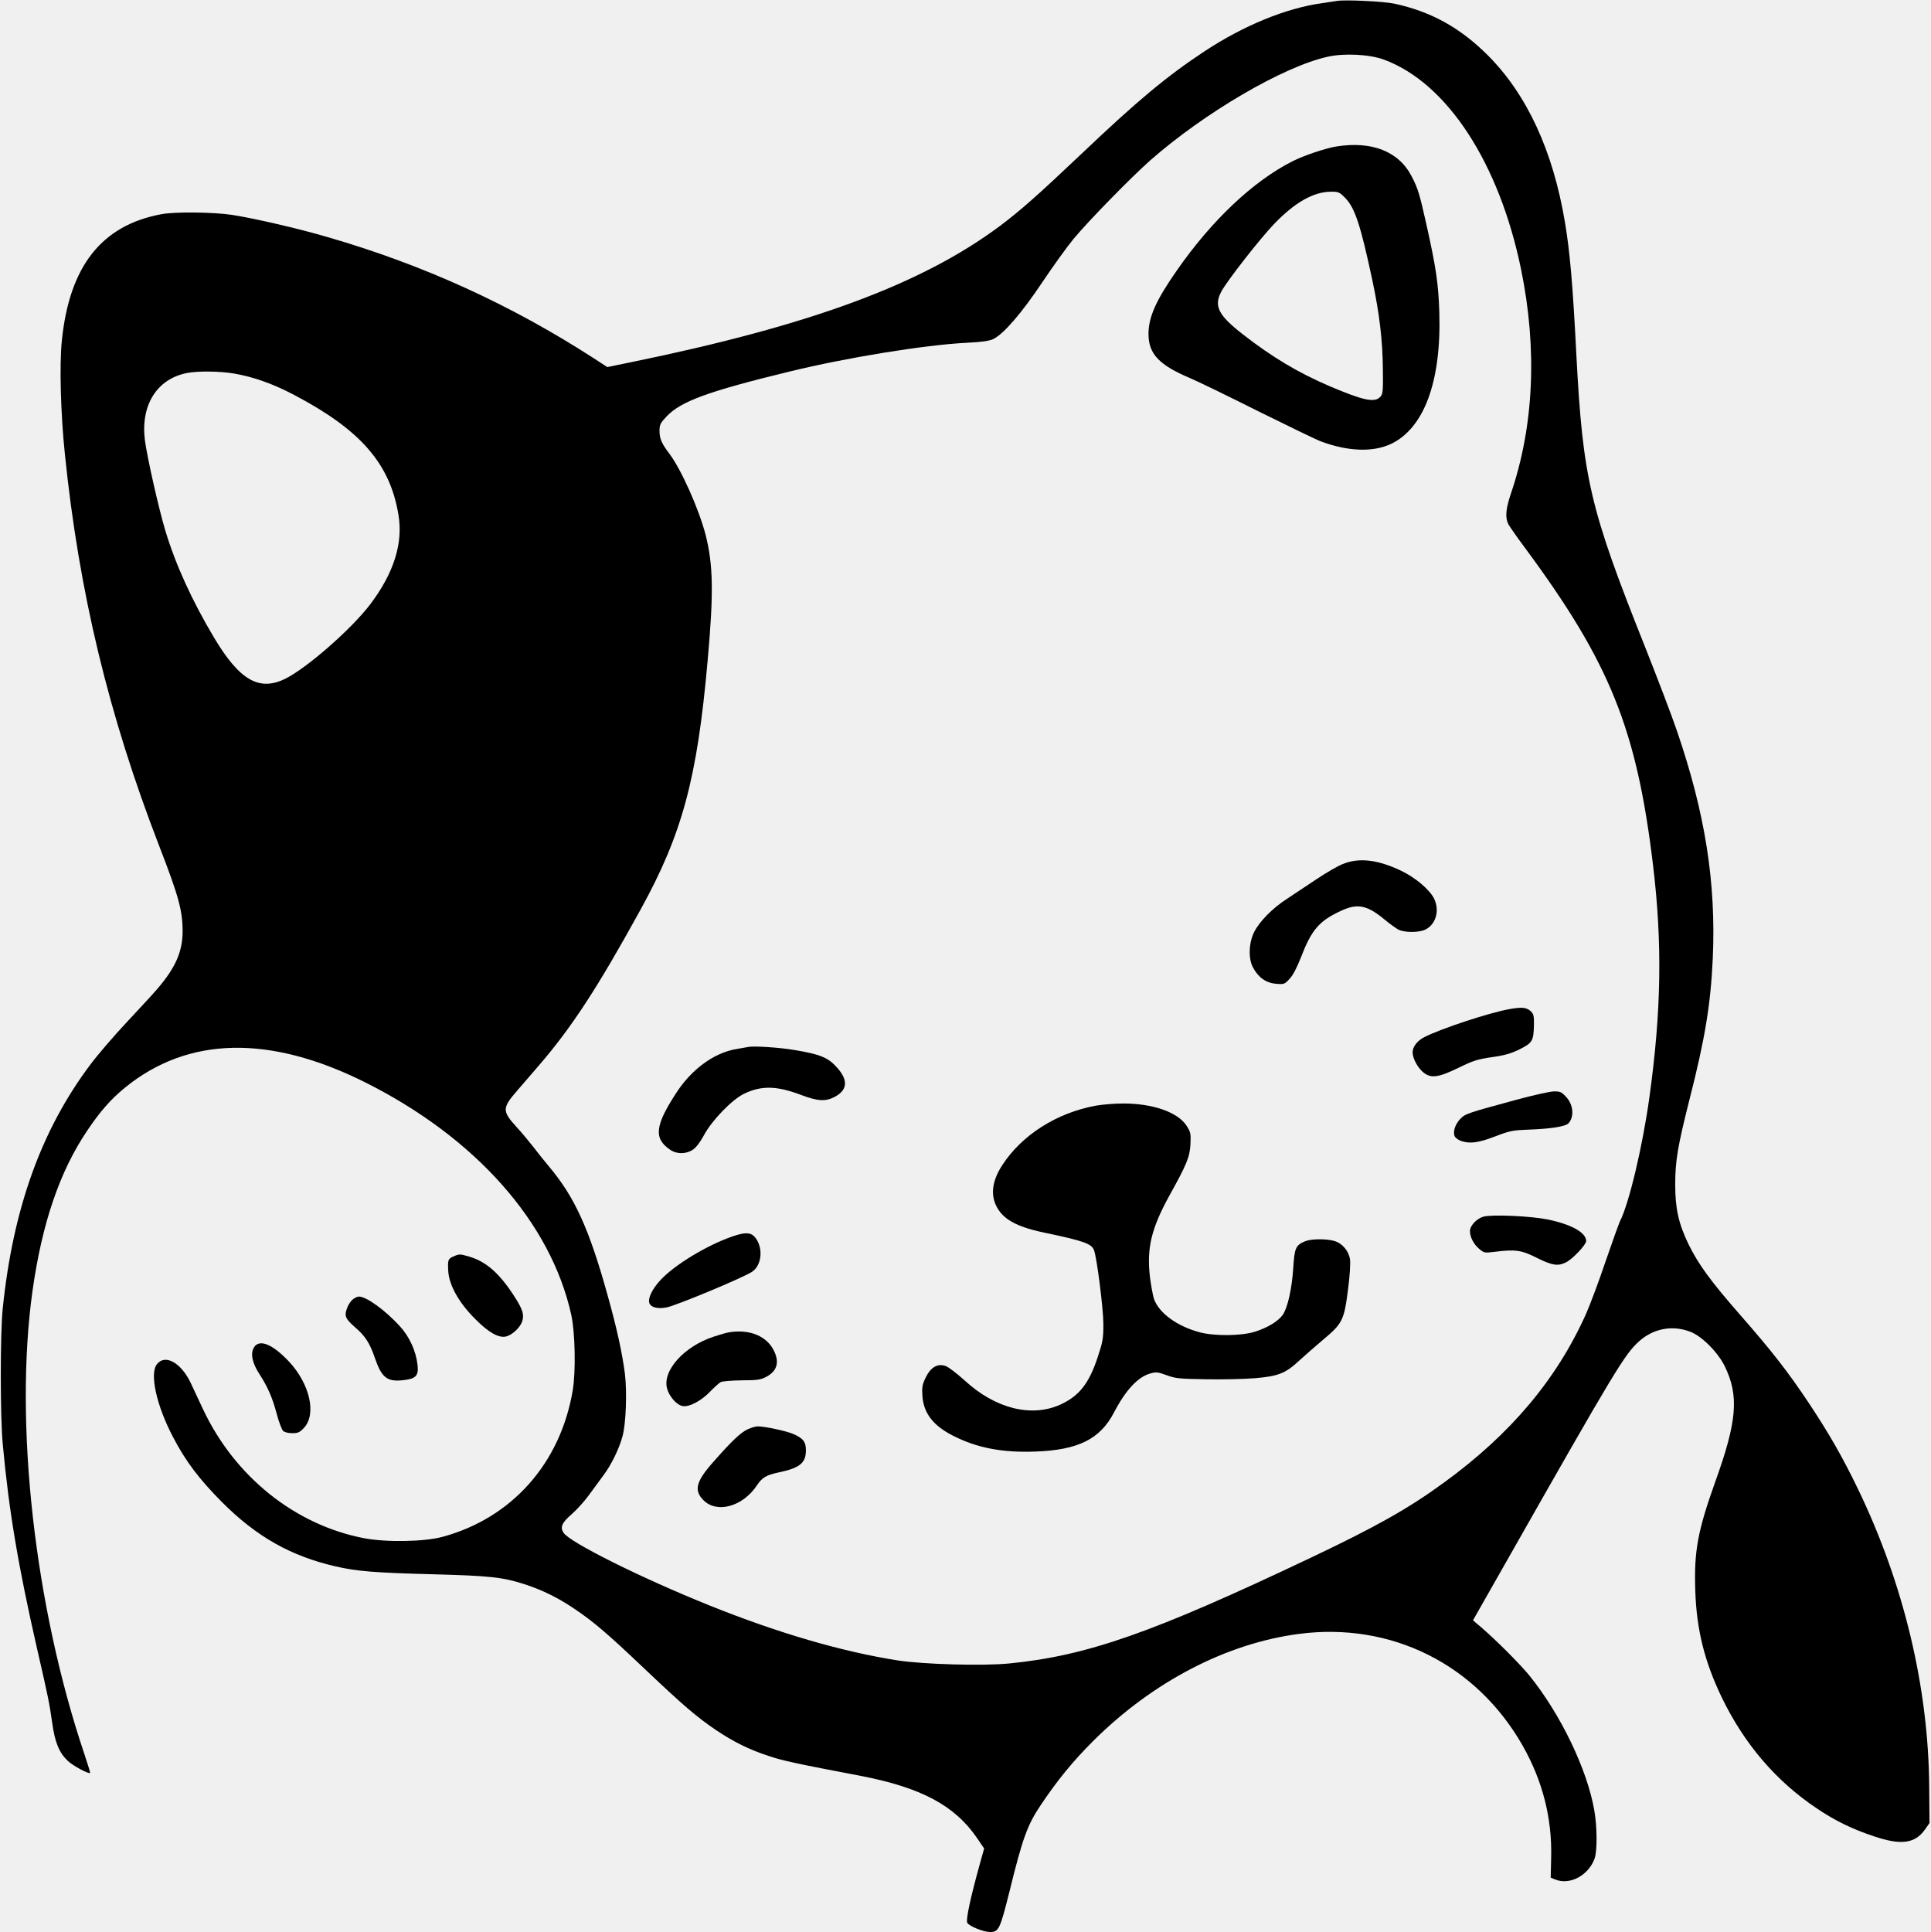
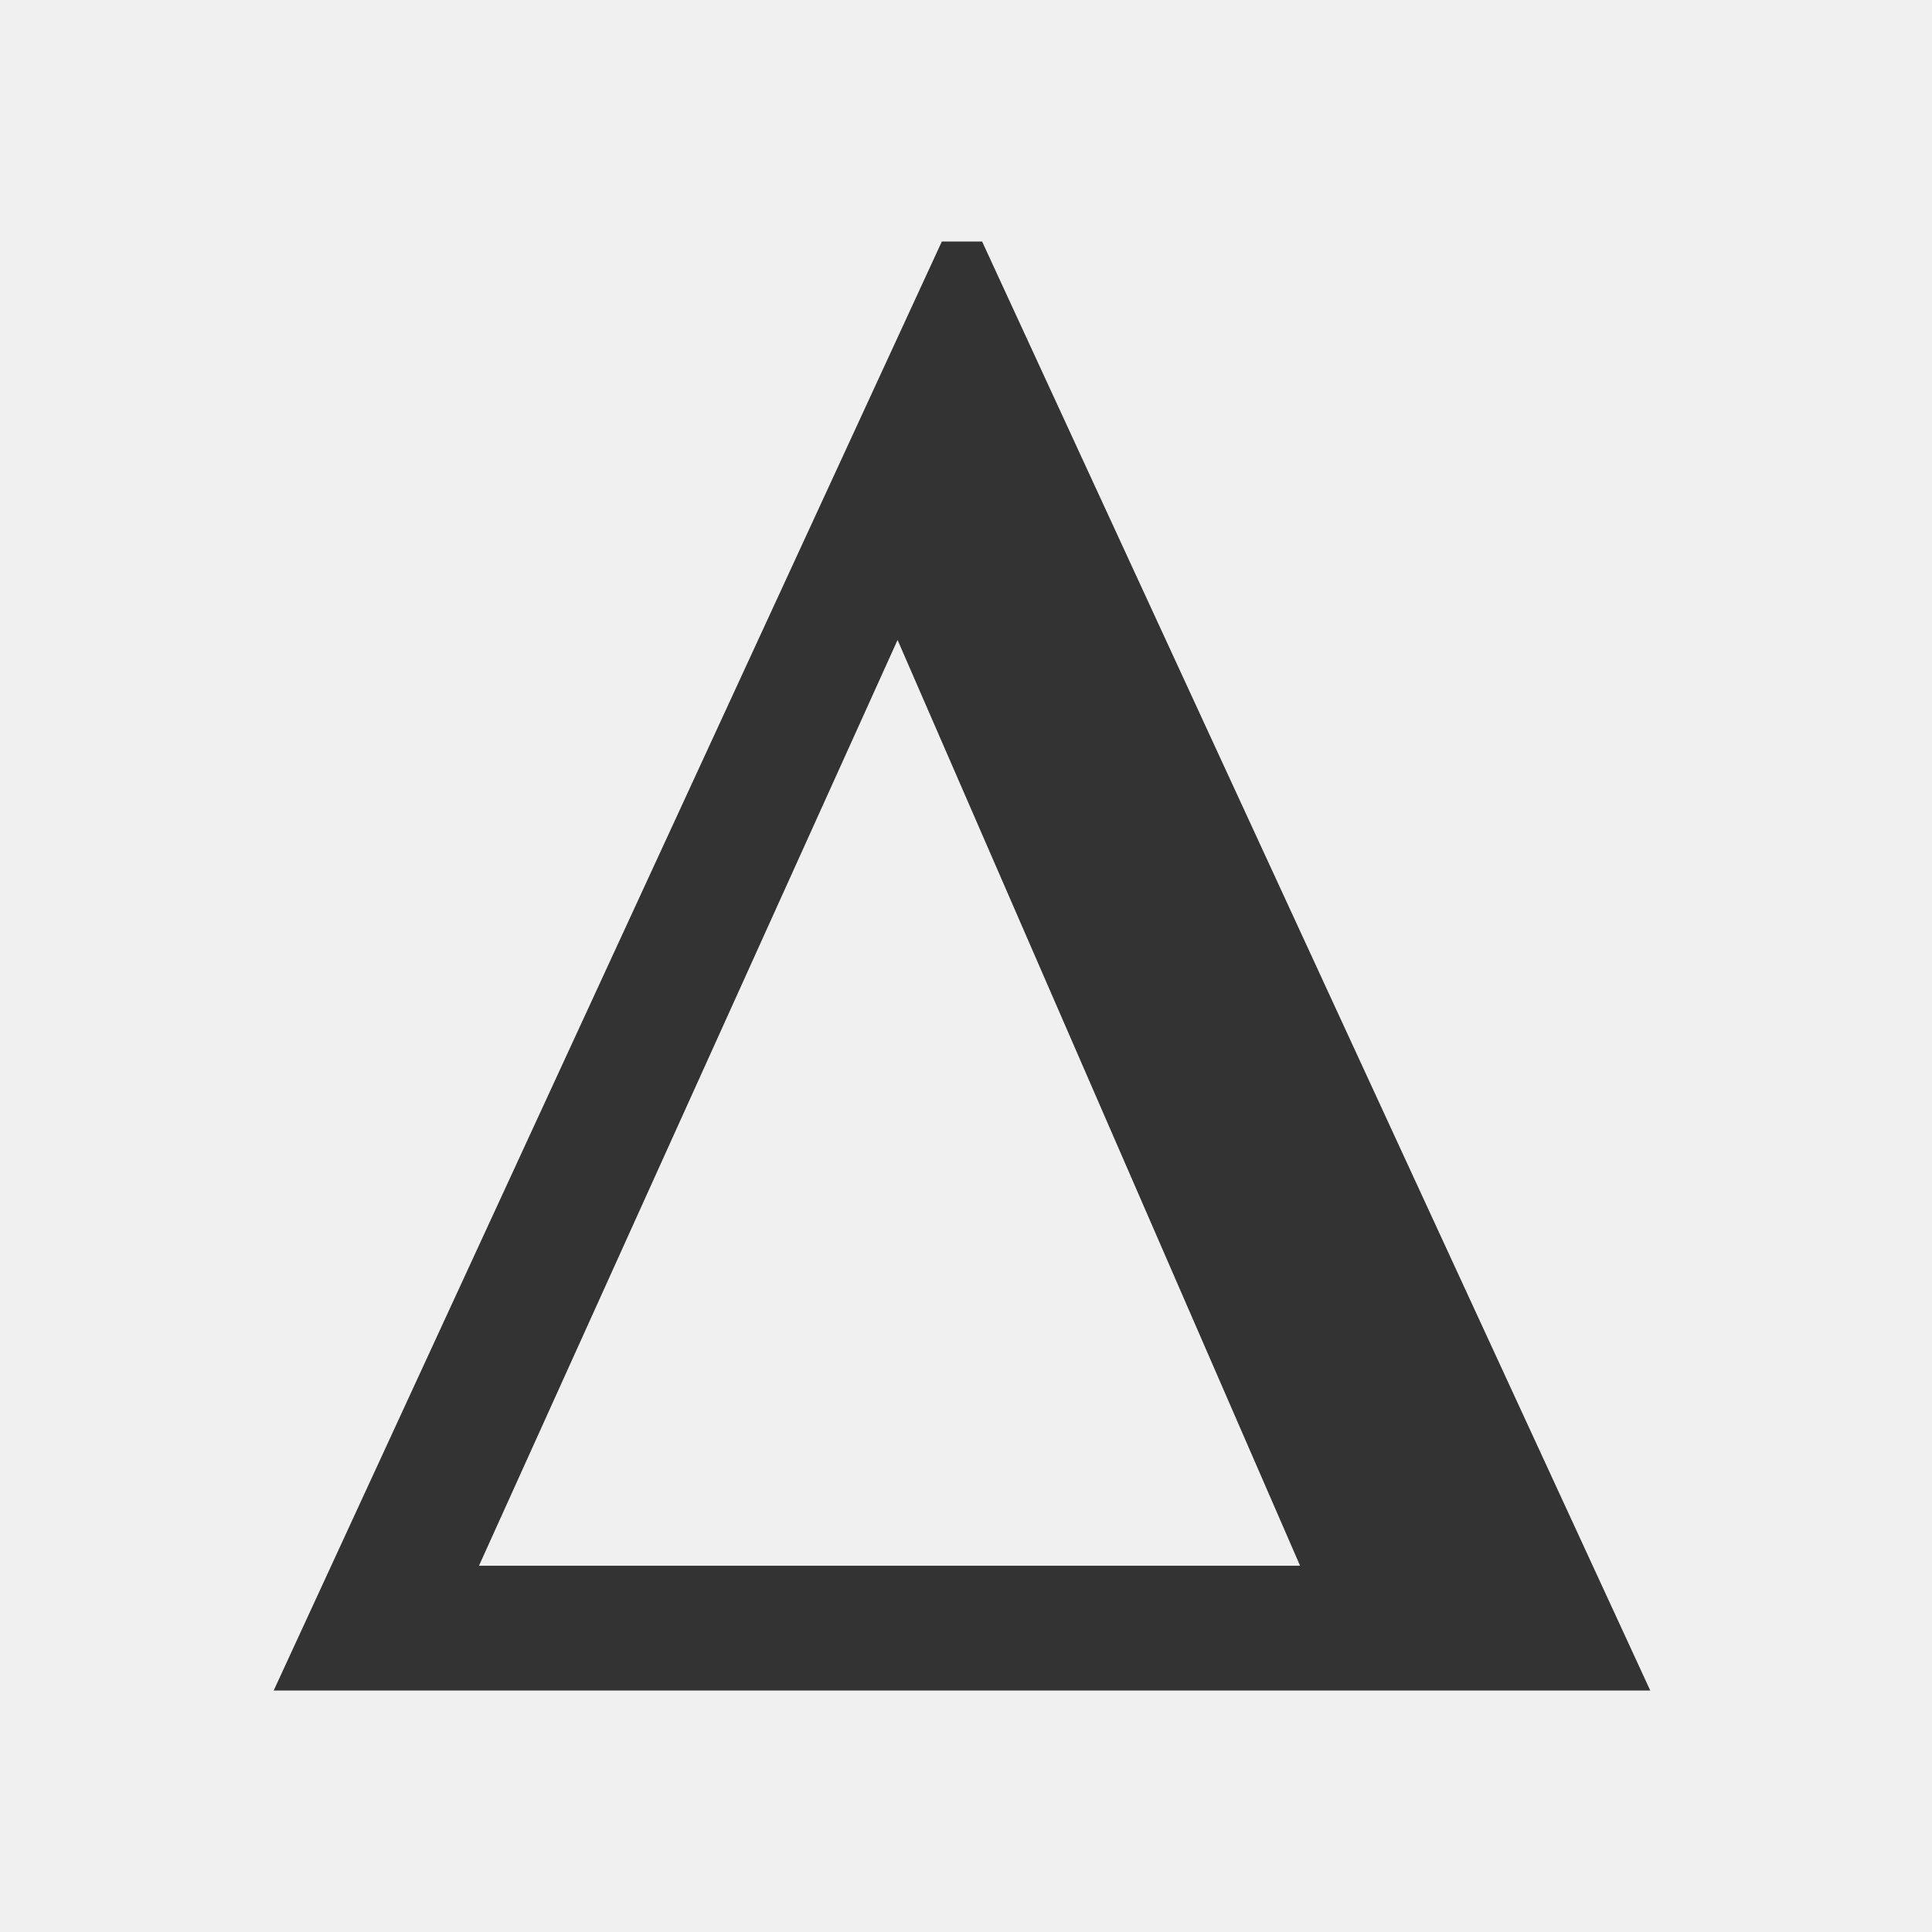
- <svg xmlns="http://www.w3.org/2000/svg" version="1.0" width="1279pt" height="1280pt" viewBox="0 0 1279 1280" preserveAspectRatio="xMidYMid meet">
-   <g transform="translate(0,1280) scale(0.1,-0.1)" fill="#000000" stroke="none">
-     <path d="M8860 12794 c-14 -2 -59 -9 -100 -15 -239 -33 -517 -147 -776 -317 -253 -167 -443 -325 -819 -682 -289 -274 -407 -378 -542 -479 -519 -386 -1257 -658 -2443 -901 l-156 -32 -89 58 c-553 357 -1131 620 -1767 804 -195 57 -477 122 -628 146 -125 19 -378 22 -470 5 -396 -73 -610 -344 -660 -836 -17 -158 -8 -489 20 -755 94 -917 291 -1732 625 -2595 130 -336 155 -428 155 -568 -1 -133 -47 -238 -167 -378 -26 -31 -117 -129 -200 -218 -84 -89 -193 -216 -242 -281 -327 -434 -515 -957 -583 -1620 -17 -164 -17 -713 0 -895 41 -446 102 -807 228 -1360 75 -325 82 -363 100 -490 18 -130 46 -197 103 -251 33 -32 139 -89 148 -80 2 1 -15 56 -37 122 -331 981 -467 2193 -345 3069 63 449 180 794 364 1066 84 125 155 206 249 283 417 340 958 352 1592 35 731 -366 1229 -927 1365 -1539 26 -118 31 -375 10 -501 -81 -484 -404 -847 -863 -971 -121 -33 -373 -37 -520 -9 -458 88 -858 409 -1068 857 -25 55 -62 131 -80 171 -64 135 -170 194 -224 125 -50 -62 -4 -272 106 -482 83 -160 174 -280 324 -431 228 -229 457 -359 755 -427 138 -32 259 -42 645 -52 374 -10 459 -19 603 -65 115 -37 218 -87 326 -159 133 -89 222 -165 476 -406 251 -238 343 -317 469 -402 118 -79 219 -129 347 -171 94 -32 188 -52 609 -132 404 -78 626 -196 775 -414 l46 -68 -25 -89 c-67 -241 -97 -383 -87 -403 12 -22 107 -61 151 -61 58 0 66 17 130 273 86 350 118 437 206 568 110 164 210 287 348 425 394 392 882 646 1363 709 611 80 1175 -201 1482 -740 132 -232 196 -482 189 -743 l-3 -132 30 -12 c96 -40 221 27 261 139 18 52 17 209 -2 318 -47 272 -223 638 -431 895 -61 75 -221 235 -320 320 l-53 45 236 415 c707 1245 769 1347 864 1433 94 85 219 109 337 65 78 -28 185 -136 231 -229 96 -197 82 -365 -63 -767 -116 -325 -141 -460 -132 -720 8 -257 61 -471 177 -711 149 -307 359 -552 628 -732 123 -83 235 -137 379 -185 180 -61 272 -48 338 45 l30 43 -2 236 c-4 659 -168 1348 -472 1977 -103 213 -190 365 -326 570 -138 207 -243 342 -456 585 -195 223 -275 333 -340 465 -66 136 -89 237 -89 395 0 160 16 253 94 563 104 407 141 633 155 939 22 501 -50 960 -239 1510 -33 97 -128 346 -211 555 -364 913 -411 1112 -454 1933 -24 472 -43 684 -76 880 -79 471 -251 842 -508 1101 -185 185 -377 292 -623 345 -70 15 -326 27 -378 18z m310 -389 c418 -154 764 -684 909 -1391 108 -528 85 -1038 -69 -1488 -33 -99 -38 -156 -15 -200 8 -15 57 -85 109 -155 564 -762 742 -1203 850 -2111 61 -511 54 -960 -25 -1530 -45 -325 -135 -704 -195 -821 -7 -15 -50 -134 -95 -265 -44 -131 -103 -288 -130 -349 -194 -433 -500 -797 -942 -1118 -234 -171 -447 -291 -883 -498 -1049 -498 -1480 -649 -1998 -700 -175 -17 -564 -6 -736 20 -370 58 -792 181 -1245 363 -458 184 -929 419 -971 483 -24 37 -11 67 55 124 33 29 83 84 112 124 29 40 73 99 97 132 54 72 105 178 127 260 23 84 30 291 16 411 -18 141 -54 305 -116 526 -122 439 -218 648 -386 848 -30 36 -77 94 -104 130 -28 36 -78 96 -112 133 -96 105 -96 126 1 238 35 41 100 116 145 168 219 254 389 514 675 1034 277 502 376 870 445 1652 40 444 37 631 -13 829 -44 172 -163 438 -242 542 -49 64 -64 98 -64 149 0 41 5 51 45 94 95 102 276 168 815 299 380 93 898 177 1175 191 102 5 150 12 177 25 68 33 188 172 323 374 71 106 165 237 209 290 104 125 381 407 508 520 360 316 881 621 1175 686 109 25 279 16 373 -19z m-7618 -2080 c128 -22 260 -69 398 -142 439 -231 634 -454 690 -793 32 -188 -30 -385 -184 -590 -123 -164 -422 -426 -566 -497 -173 -85 -303 -10 -472 273 -146 245 -255 484 -322 707 -44 145 -122 492 -136 601 -29 233 80 406 280 445 72 14 220 12 312 -4z" />
-     <path d="M8851 11829 c-71 -12 -216 -61 -288 -98 -259 -131 -535 -391 -766 -724 -137 -196 -187 -308 -187 -419 0 -132 69 -206 275 -293 50 -21 252 -119 449 -218 198 -98 387 -190 420 -202 177 -66 342 -72 461 -17 221 104 336 414 322 872 -6 190 -21 294 -86 585 -44 196 -55 235 -96 314 -85 168 -265 239 -504 200z m64 -342 c64 -67 101 -182 179 -547 47 -223 67 -393 69 -586 2 -146 0 -164 -17 -183 -37 -41 -114 -24 -335 70 -210 90 -382 193 -576 344 -163 127 -194 188 -142 284 37 70 256 350 350 448 138 143 260 212 376 213 51 0 57 -3 96 -43z" />
-     <path d="M8896 7075 c-33 -13 -110 -58 -170 -98 -61 -41 -150 -100 -197 -131 -98 -63 -185 -152 -220 -223 -35 -72 -38 -174 -7 -232 36 -68 87 -103 153 -109 53 -4 57 -3 89 32 23 24 48 72 76 143 69 180 119 240 260 306 113 54 177 42 294 -55 32 -27 73 -56 90 -66 42 -22 141 -22 184 1 69 37 92 129 53 206 -30 58 -123 137 -215 181 -156 75 -282 90 -390 45z" />
-     <path d="M10005 6115 c-133 -23 -455 -129 -567 -186 -47 -24 -78 -64 -78 -101 0 -39 32 -100 70 -132 51 -42 99 -36 233 29 98 48 126 57 222 71 86 12 126 24 184 52 85 43 92 55 95 159 1 60 -2 75 -19 91 -28 28 -60 31 -140 17z" />
-     <path d="M4960 5864 c-14 -2 -52 -9 -85 -15 -143 -25 -289 -131 -389 -282 -146 -222 -157 -309 -46 -384 44 -31 106 -30 151 0 21 14 49 50 74 97 52 97 186 236 266 274 115 55 216 53 379 -9 109 -41 160 -44 221 -12 84 45 90 109 18 191 -61 70 -113 91 -289 120 -93 16 -261 27 -300 20z" />
-     <path d="M10045 5513 c-332 -90 -336 -92 -371 -128 -34 -37 -49 -87 -34 -115 5 -10 24 -23 41 -29 58 -20 114 -13 226 30 99 38 117 41 223 45 146 5 244 21 263 42 40 45 32 125 -18 177 -29 31 -38 35 -81 34 -27 -1 -139 -26 -249 -56z" />
-     <path d="M7263 5475 c-261 -47 -493 -195 -623 -396 -63 -98 -77 -186 -41 -264 42 -90 132 -142 318 -181 267 -56 316 -74 332 -117 19 -49 62 -389 62 -490 0 -96 -4 -117 -37 -217 -58 -176 -123 -258 -246 -315 -193 -88 -433 -28 -636 159 -51 46 -108 90 -127 96 -53 18 -98 -8 -131 -76 -23 -48 -26 -63 -22 -124 8 -113 72 -196 203 -262 158 -81 327 -113 544 -105 286 10 431 83 523 260 77 148 159 236 242 258 36 10 49 9 106 -12 59 -22 84 -24 260 -27 107 -2 253 1 324 7 156 13 204 32 295 117 35 32 107 95 159 139 127 106 138 128 164 331 12 92 17 175 13 201 -8 55 -51 106 -103 121 -53 16 -155 15 -195 -2 -62 -26 -70 -45 -78 -179 -9 -136 -37 -262 -70 -309 -30 -42 -101 -85 -184 -111 -89 -28 -266 -30 -365 -4 -151 40 -271 128 -304 222 -8 26 -20 93 -27 149 -21 189 10 317 129 534 116 209 135 255 140 341 3 71 2 79 -26 123 -58 90 -226 148 -422 147 -58 0 -137 -7 -177 -14z" />
-     <path d="M9828 4739 c-44 -13 -88 -60 -88 -95 0 -40 25 -88 61 -118 32 -27 36 -28 99 -20 142 18 180 12 282 -39 102 -51 140 -57 193 -31 43 20 135 117 135 142 0 56 -99 111 -257 143 -115 23 -369 34 -425 18z" />
-     <path d="M4855 4609 c-171 -59 -384 -188 -478 -289 -56 -60 -86 -123 -74 -154 11 -29 57 -39 114 -28 68 14 505 196 566 236 68 45 76 168 15 234 -27 28 -64 28 -143 1z" />
-     <path d="M4830 3973 c-14 -2 -60 -15 -102 -29 -195 -64 -340 -225 -308 -343 14 -52 62 -108 101 -116 43 -10 125 33 185 96 27 28 58 56 69 62 12 6 71 11 140 12 104 0 126 4 162 23 70 37 88 93 54 167 -46 102 -162 151 -301 128z" />
-     <path d="M4955 3331 c-46 -21 -106 -77 -227 -215 -117 -131 -132 -191 -66 -256 89 -89 261 -41 354 100 35 52 61 67 144 85 139 29 180 62 180 146 0 57 -18 80 -85 109 -47 20 -188 50 -234 50 -14 0 -44 -9 -66 -19z" />
-     <path d="M3003 4475 c-34 -15 -37 -23 -33 -95 5 -94 71 -212 180 -320 86 -87 153 -125 201 -115 42 9 95 59 109 100 15 46 3 83 -59 177 -95 145 -182 220 -290 252 -65 19 -67 19 -108 1z" />
-     <path d="M2341 4194 c-13 -9 -29 -32 -37 -50 -25 -60 -19 -78 47 -136 70 -60 99 -106 133 -205 45 -131 81 -159 188 -147 83 9 102 29 95 98 -10 94 -53 189 -118 260 -98 107 -222 196 -271 196 -8 0 -24 -7 -37 -16z" />
-     <path d="M1684 3875 c-26 -40 -14 -104 34 -177 56 -87 87 -157 116 -267 14 -52 33 -102 41 -110 10 -10 33 -16 61 -16 40 0 50 5 79 36 83 91 38 290 -100 438 -108 115 -195 151 -231 96z" />
+ <svg xmlns="http://www.w3.org/2000/svg" version="1.1" id="Layer_1" x="0px" y="0px" viewBox="0 0 48 48" style="enable-background:new 0 0 48 48;" xml:space="preserve">
+   <style type="text/css">
+ 	.st0{fill:#FFFFFF;}
+ 	.st1{fill:#333333;}
+ 	.st2{fill:none;stroke:#333333;stroke-width:2;stroke-miterlimit:10;}
+ 	.st3{fill:#B2B2B2;}
+ 	.st4{fill:#F0F0F0;}
+ 	.st5{fill:#666666;}
+ 	.st6{fill:none;stroke:#333333;stroke-miterlimit:10;}
+ 	.st7{fill:none;stroke:#333333;stroke-width:3;stroke-miterlimit:10;}
+ 	.st8{fill:none;stroke:#333333;stroke-width:2;stroke-linecap:round;stroke-miterlimit:10;}
+ 	.st9{fill:none;stroke:#C6C6C6;stroke-width:3;stroke-miterlimit:10;}
+ </style>
+   <g>
+     <path class="st1" d="M23.4,6h1L41,42H6.8L23.4,6z M11.9,38.9l20.4,0l-10-23L11.9,38.9z" />
  </g>
</svg>
